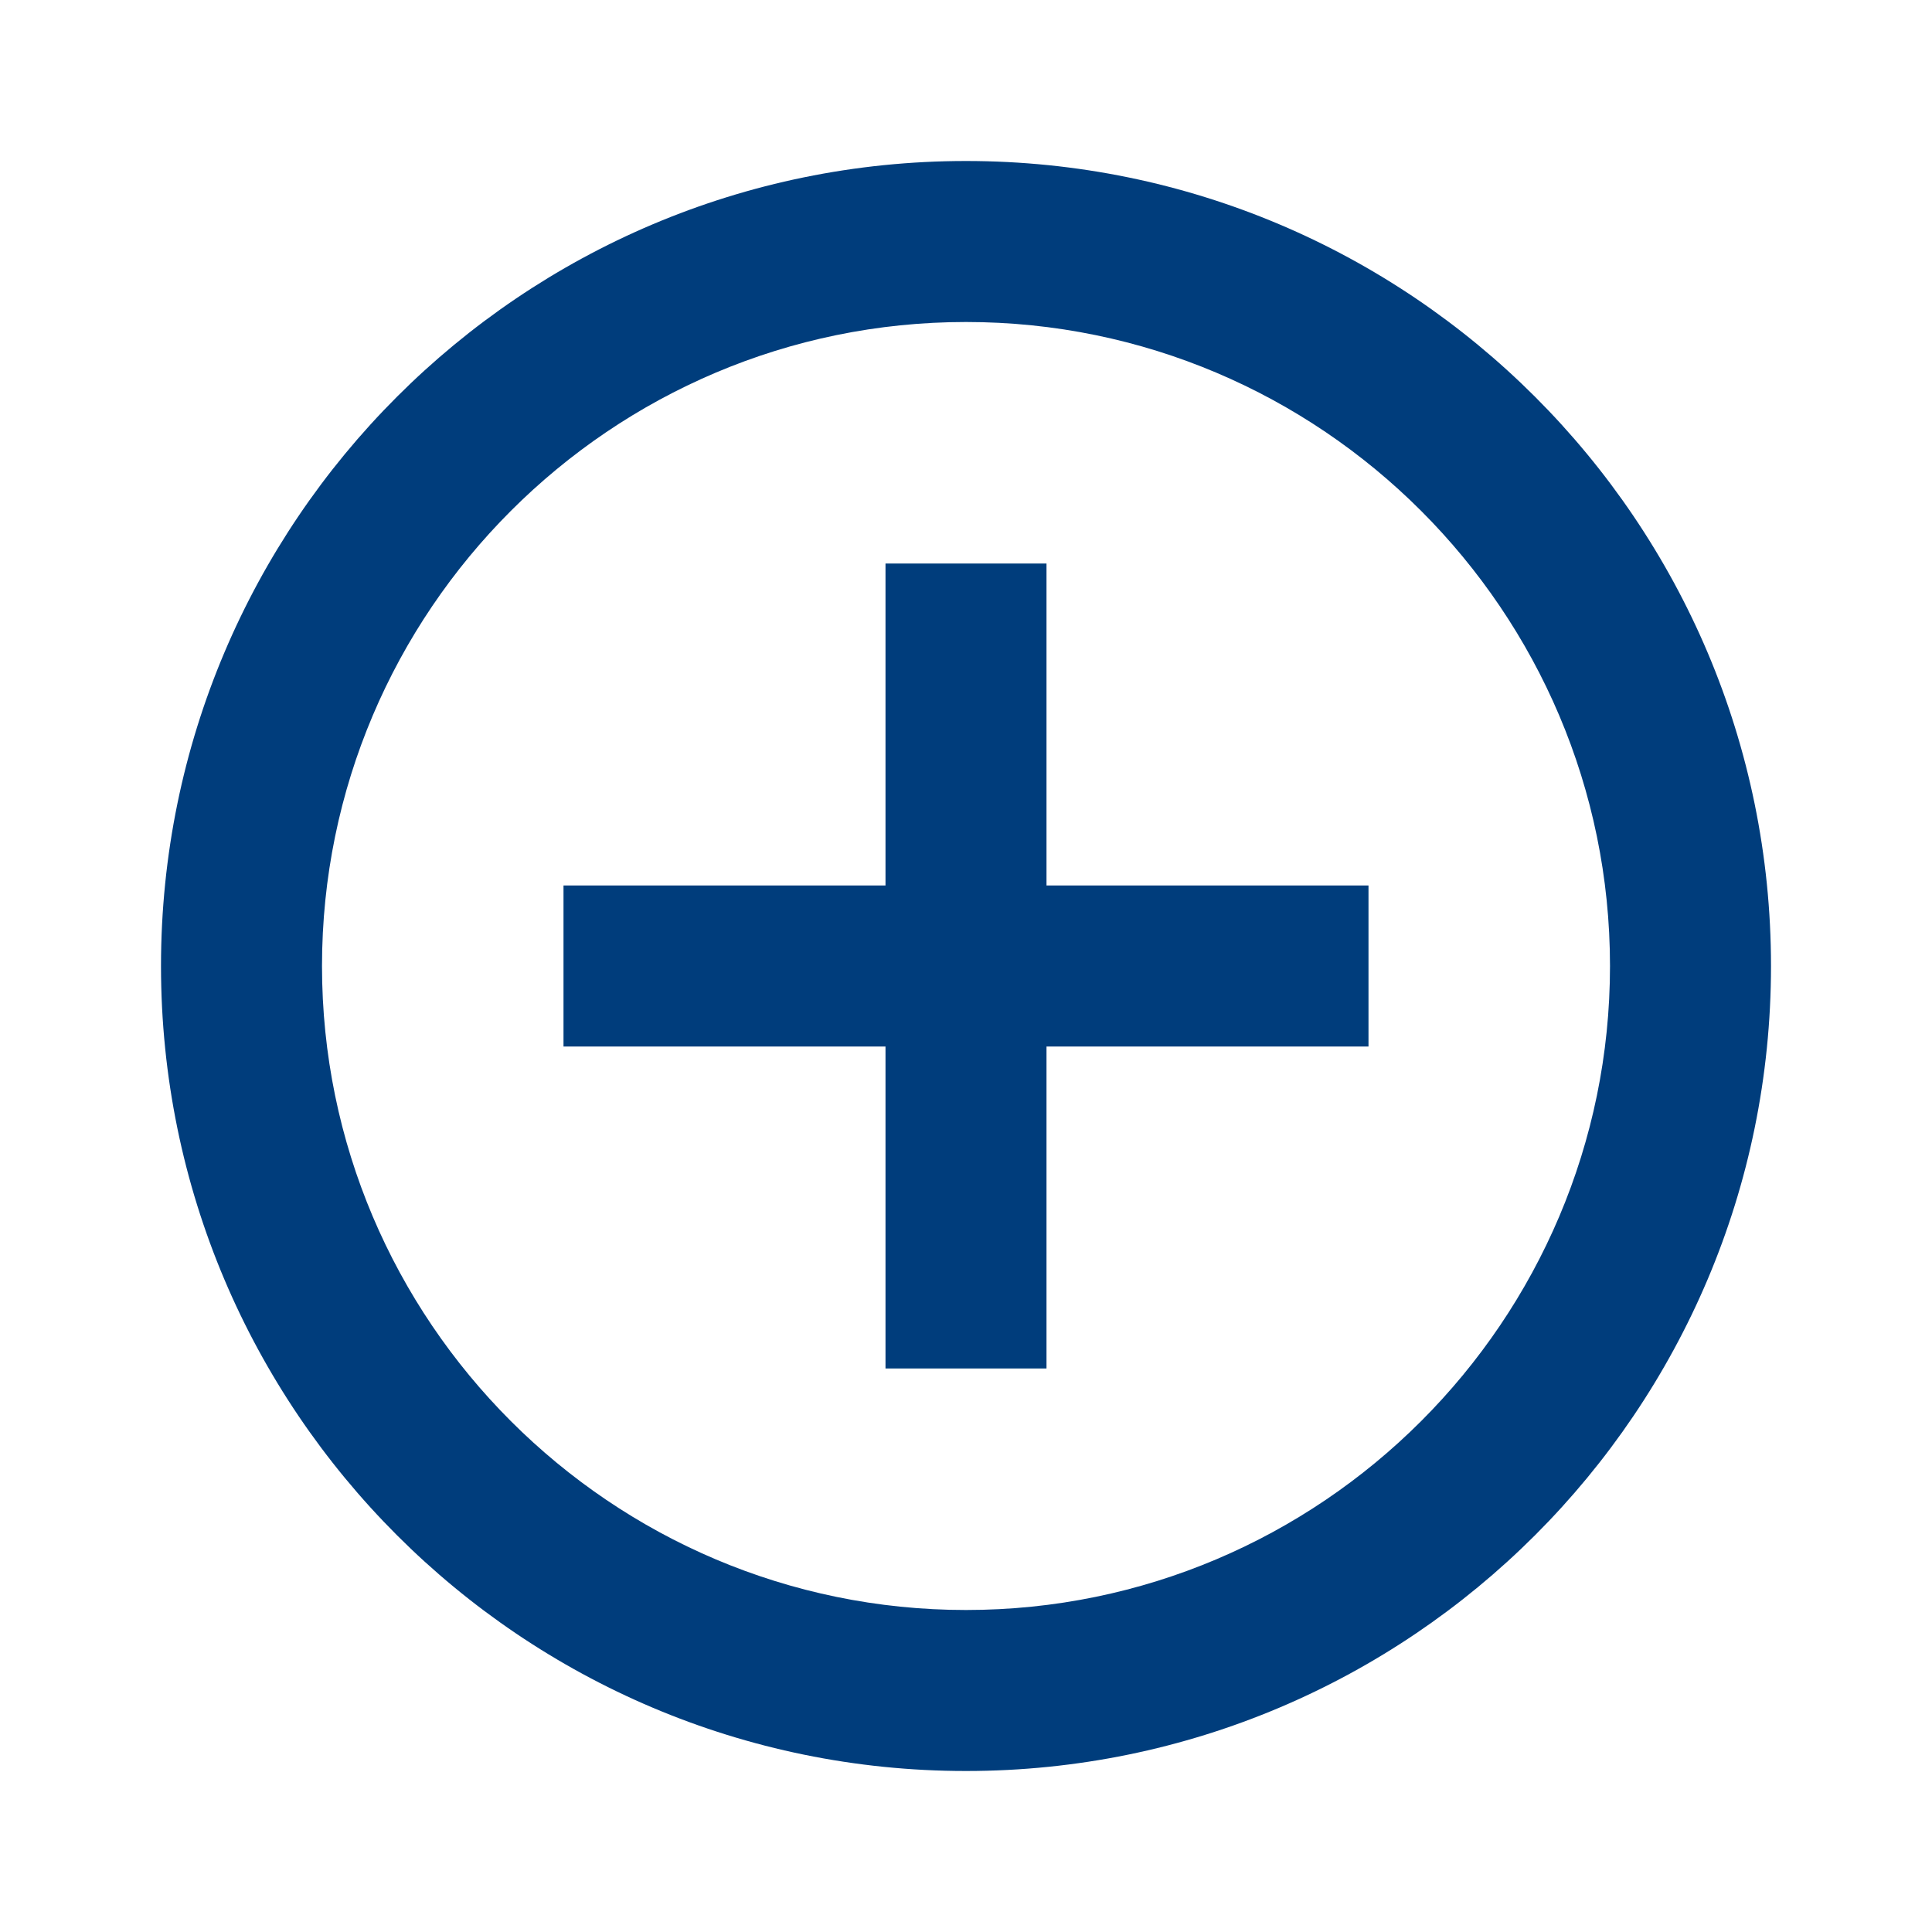
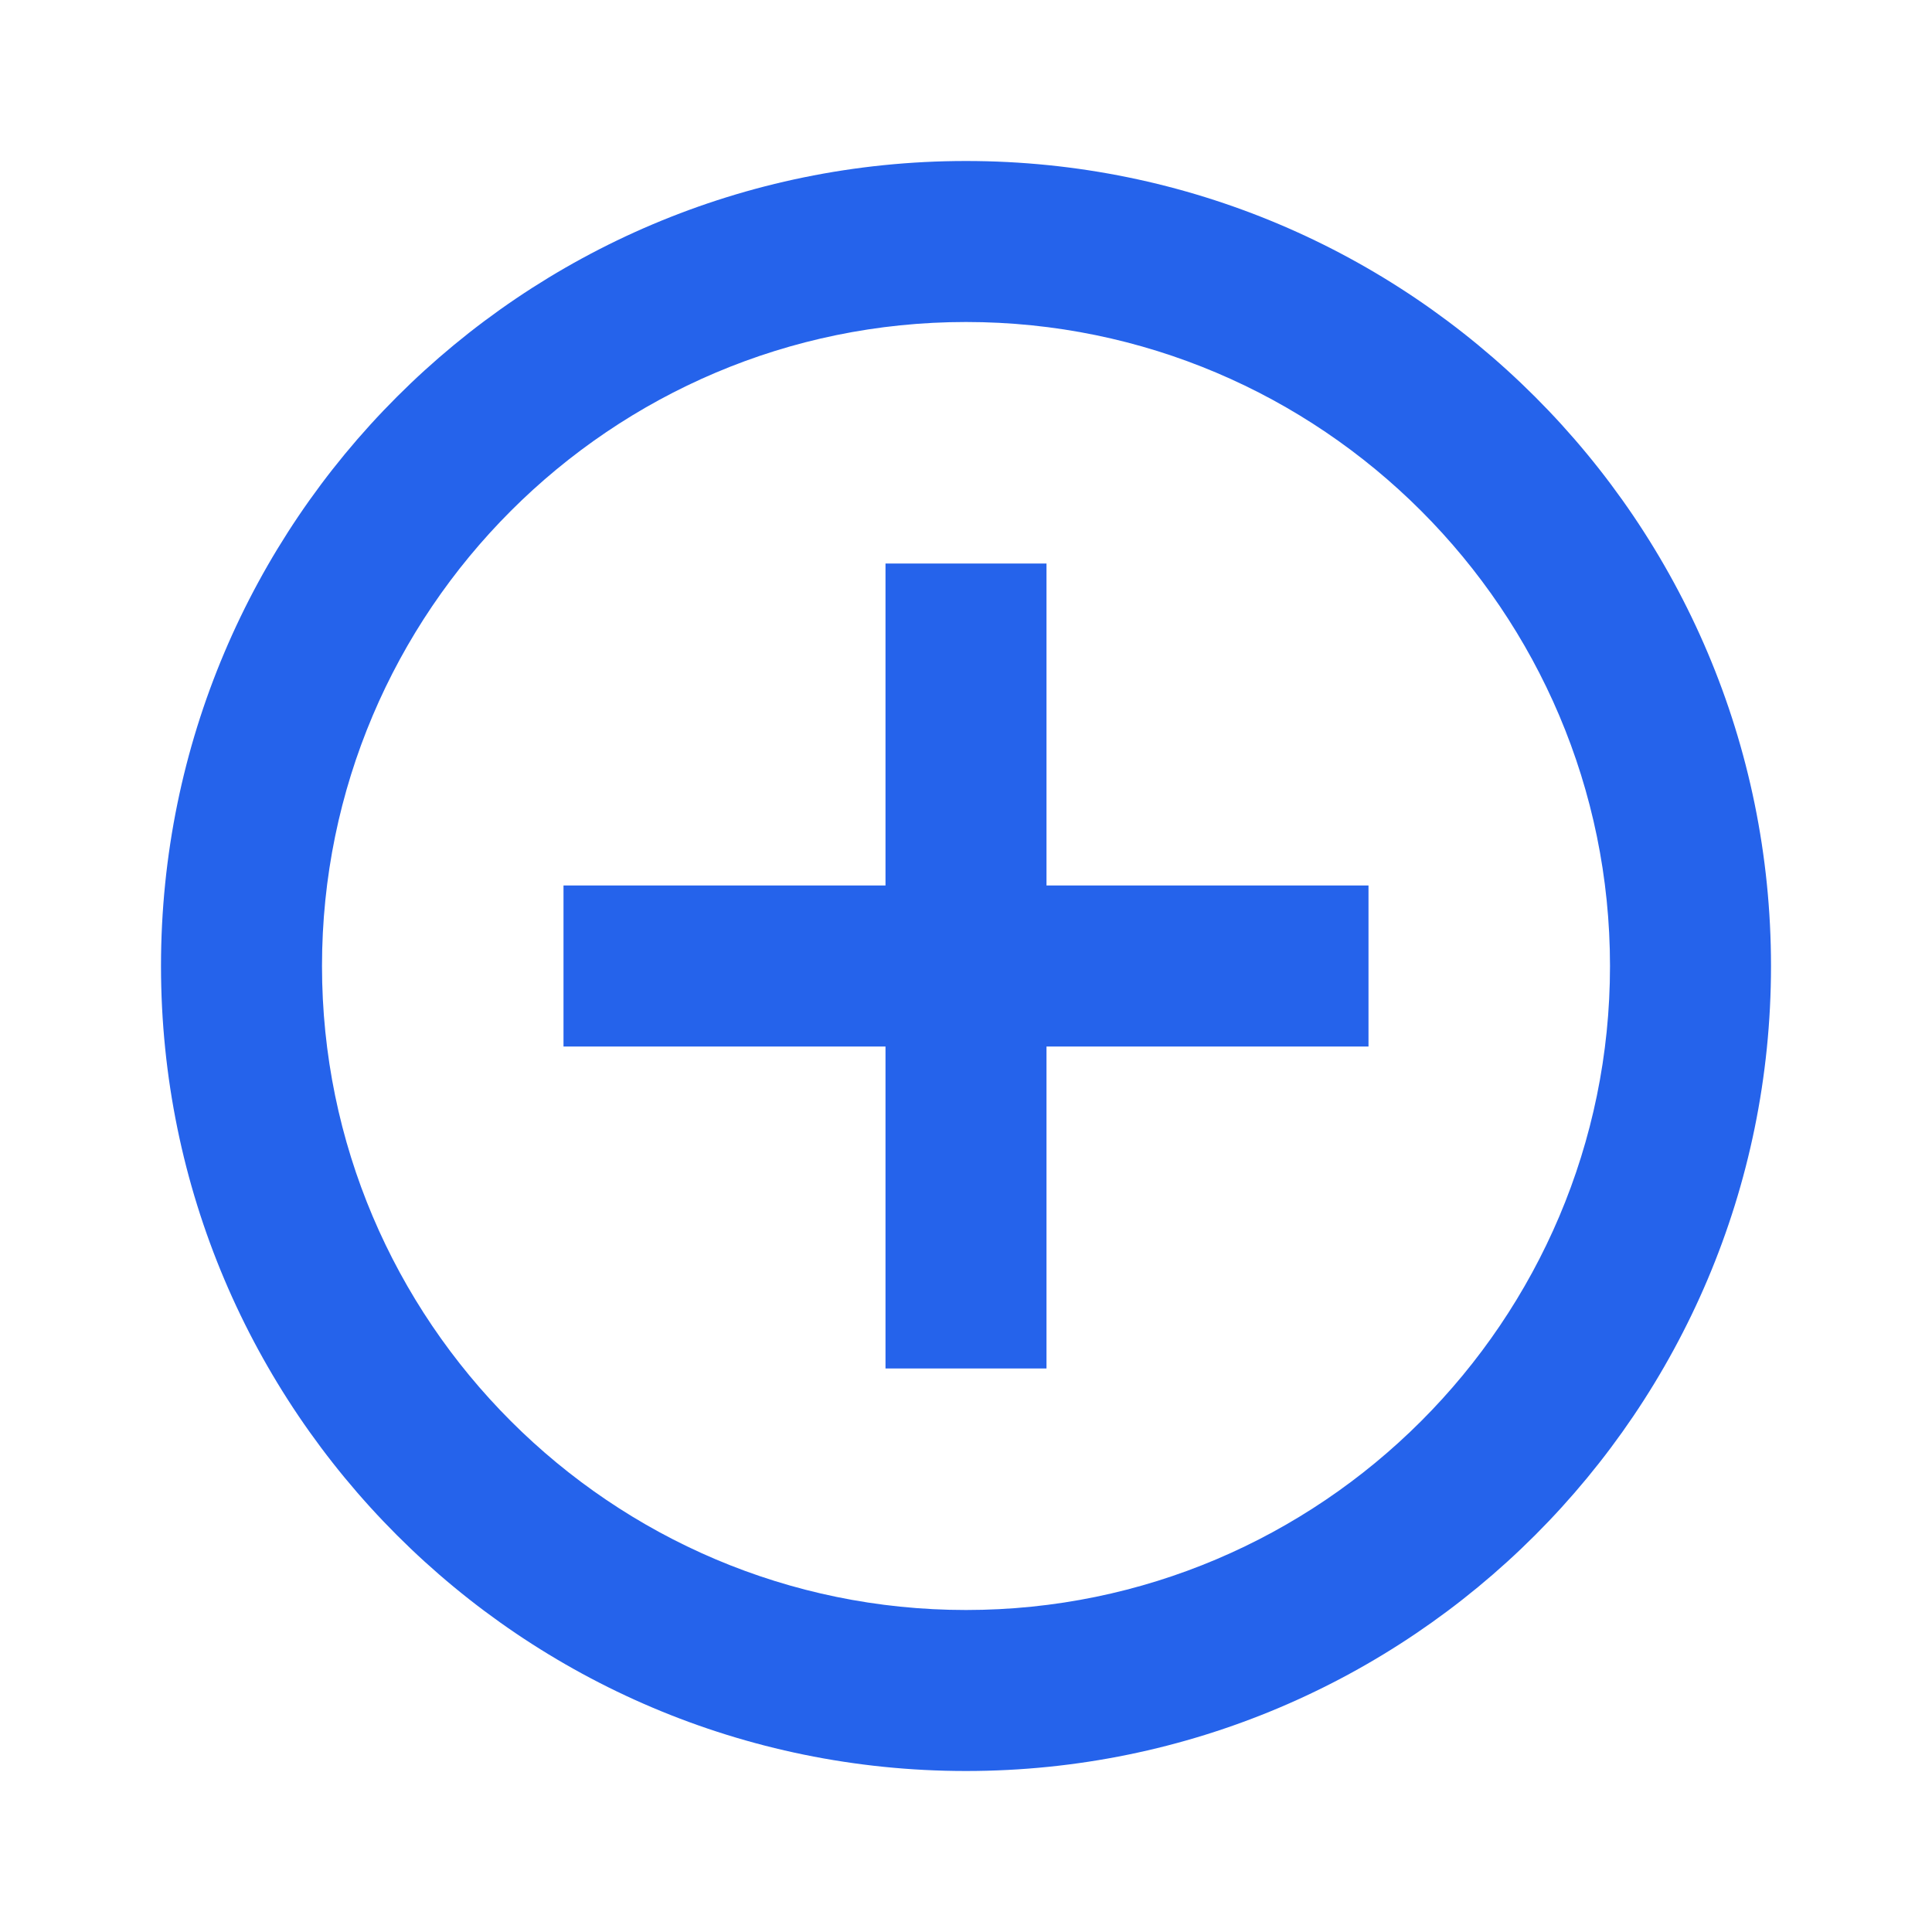
- <svg xmlns="http://www.w3.org/2000/svg" height="24px" viewBox="0 0 24 24" width="24px" fill="#003d7c">
+ <svg xmlns="http://www.w3.org/2000/svg" height="24px" viewBox="0 0 24 24" width="24px" fill="#2563eb">
  <path d="M0 0h24v24H0V0z" fill="none" />
  <path d="M13 7h-2v4H7v2h4v4h2v-4h4v-2h-4V7zm-1-5C6.48 2 2 6.48 2 12s4.48 10 10 10 10-4.48 10-10S17.52 2 12 2zm0 18c-4.41 0-8-3.59-8-8s3.59-8 8-8 8 3.59 8 8-3.59 8-8 8z" />
</svg>
